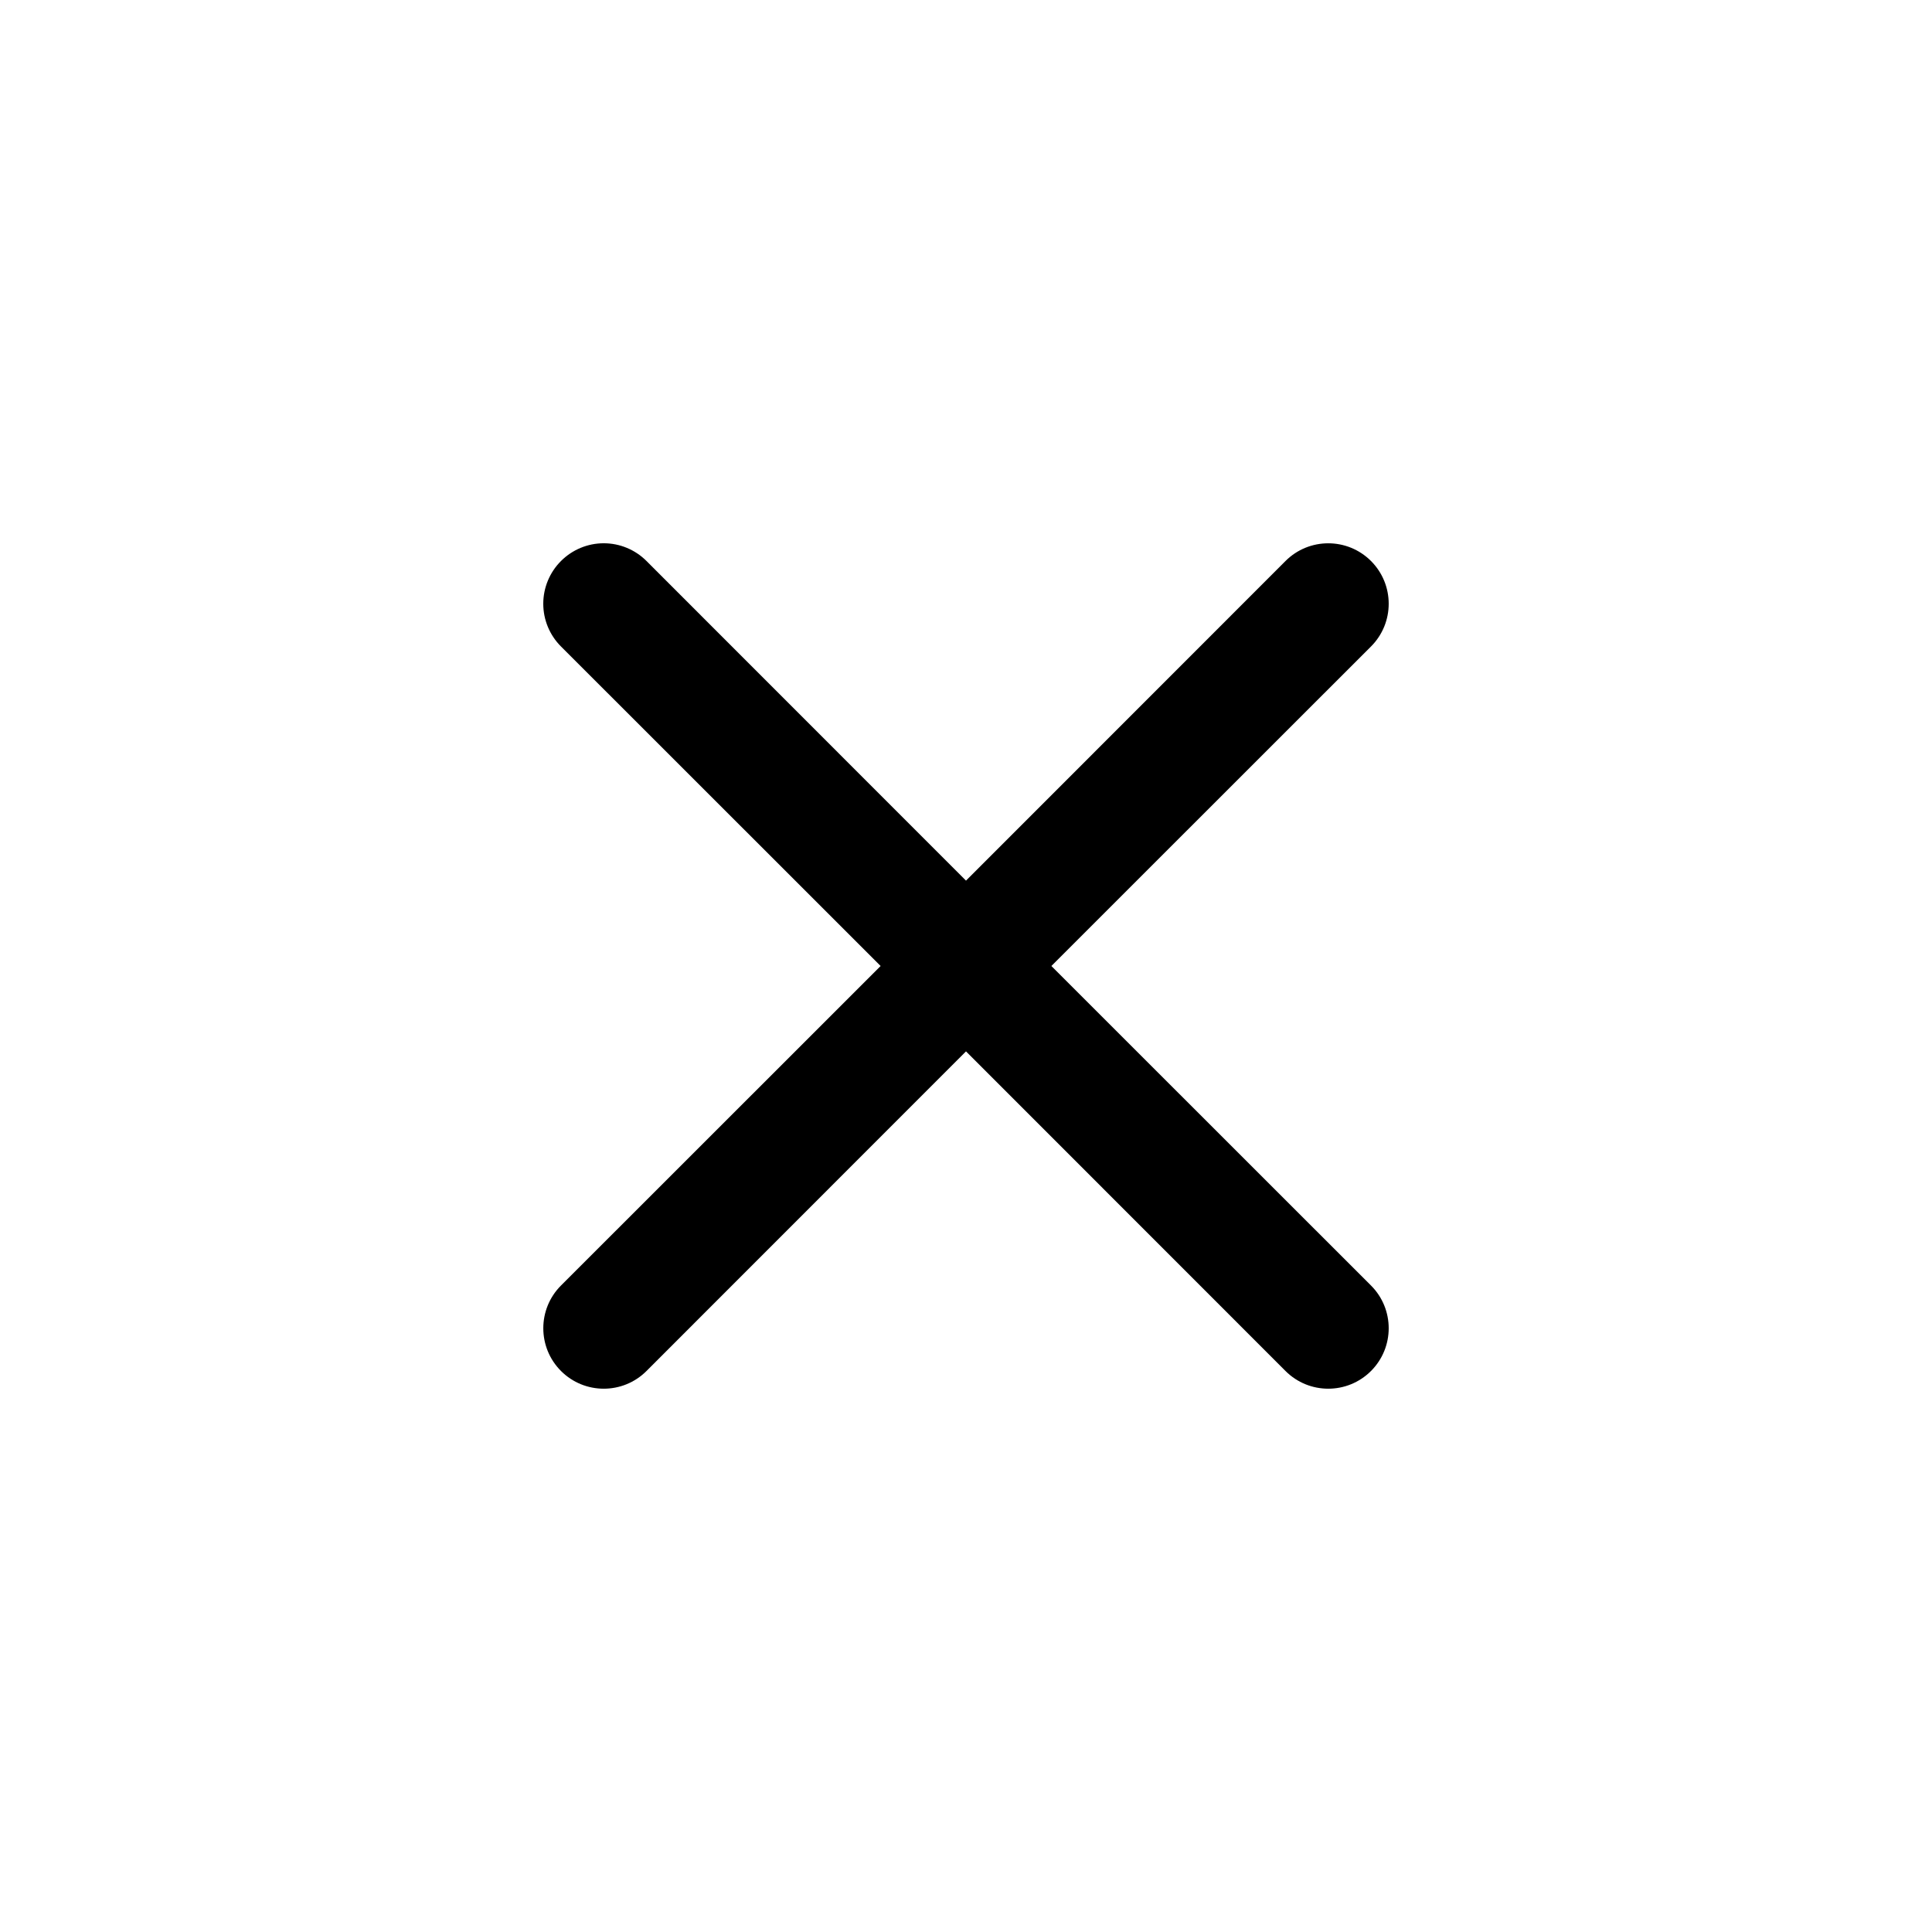
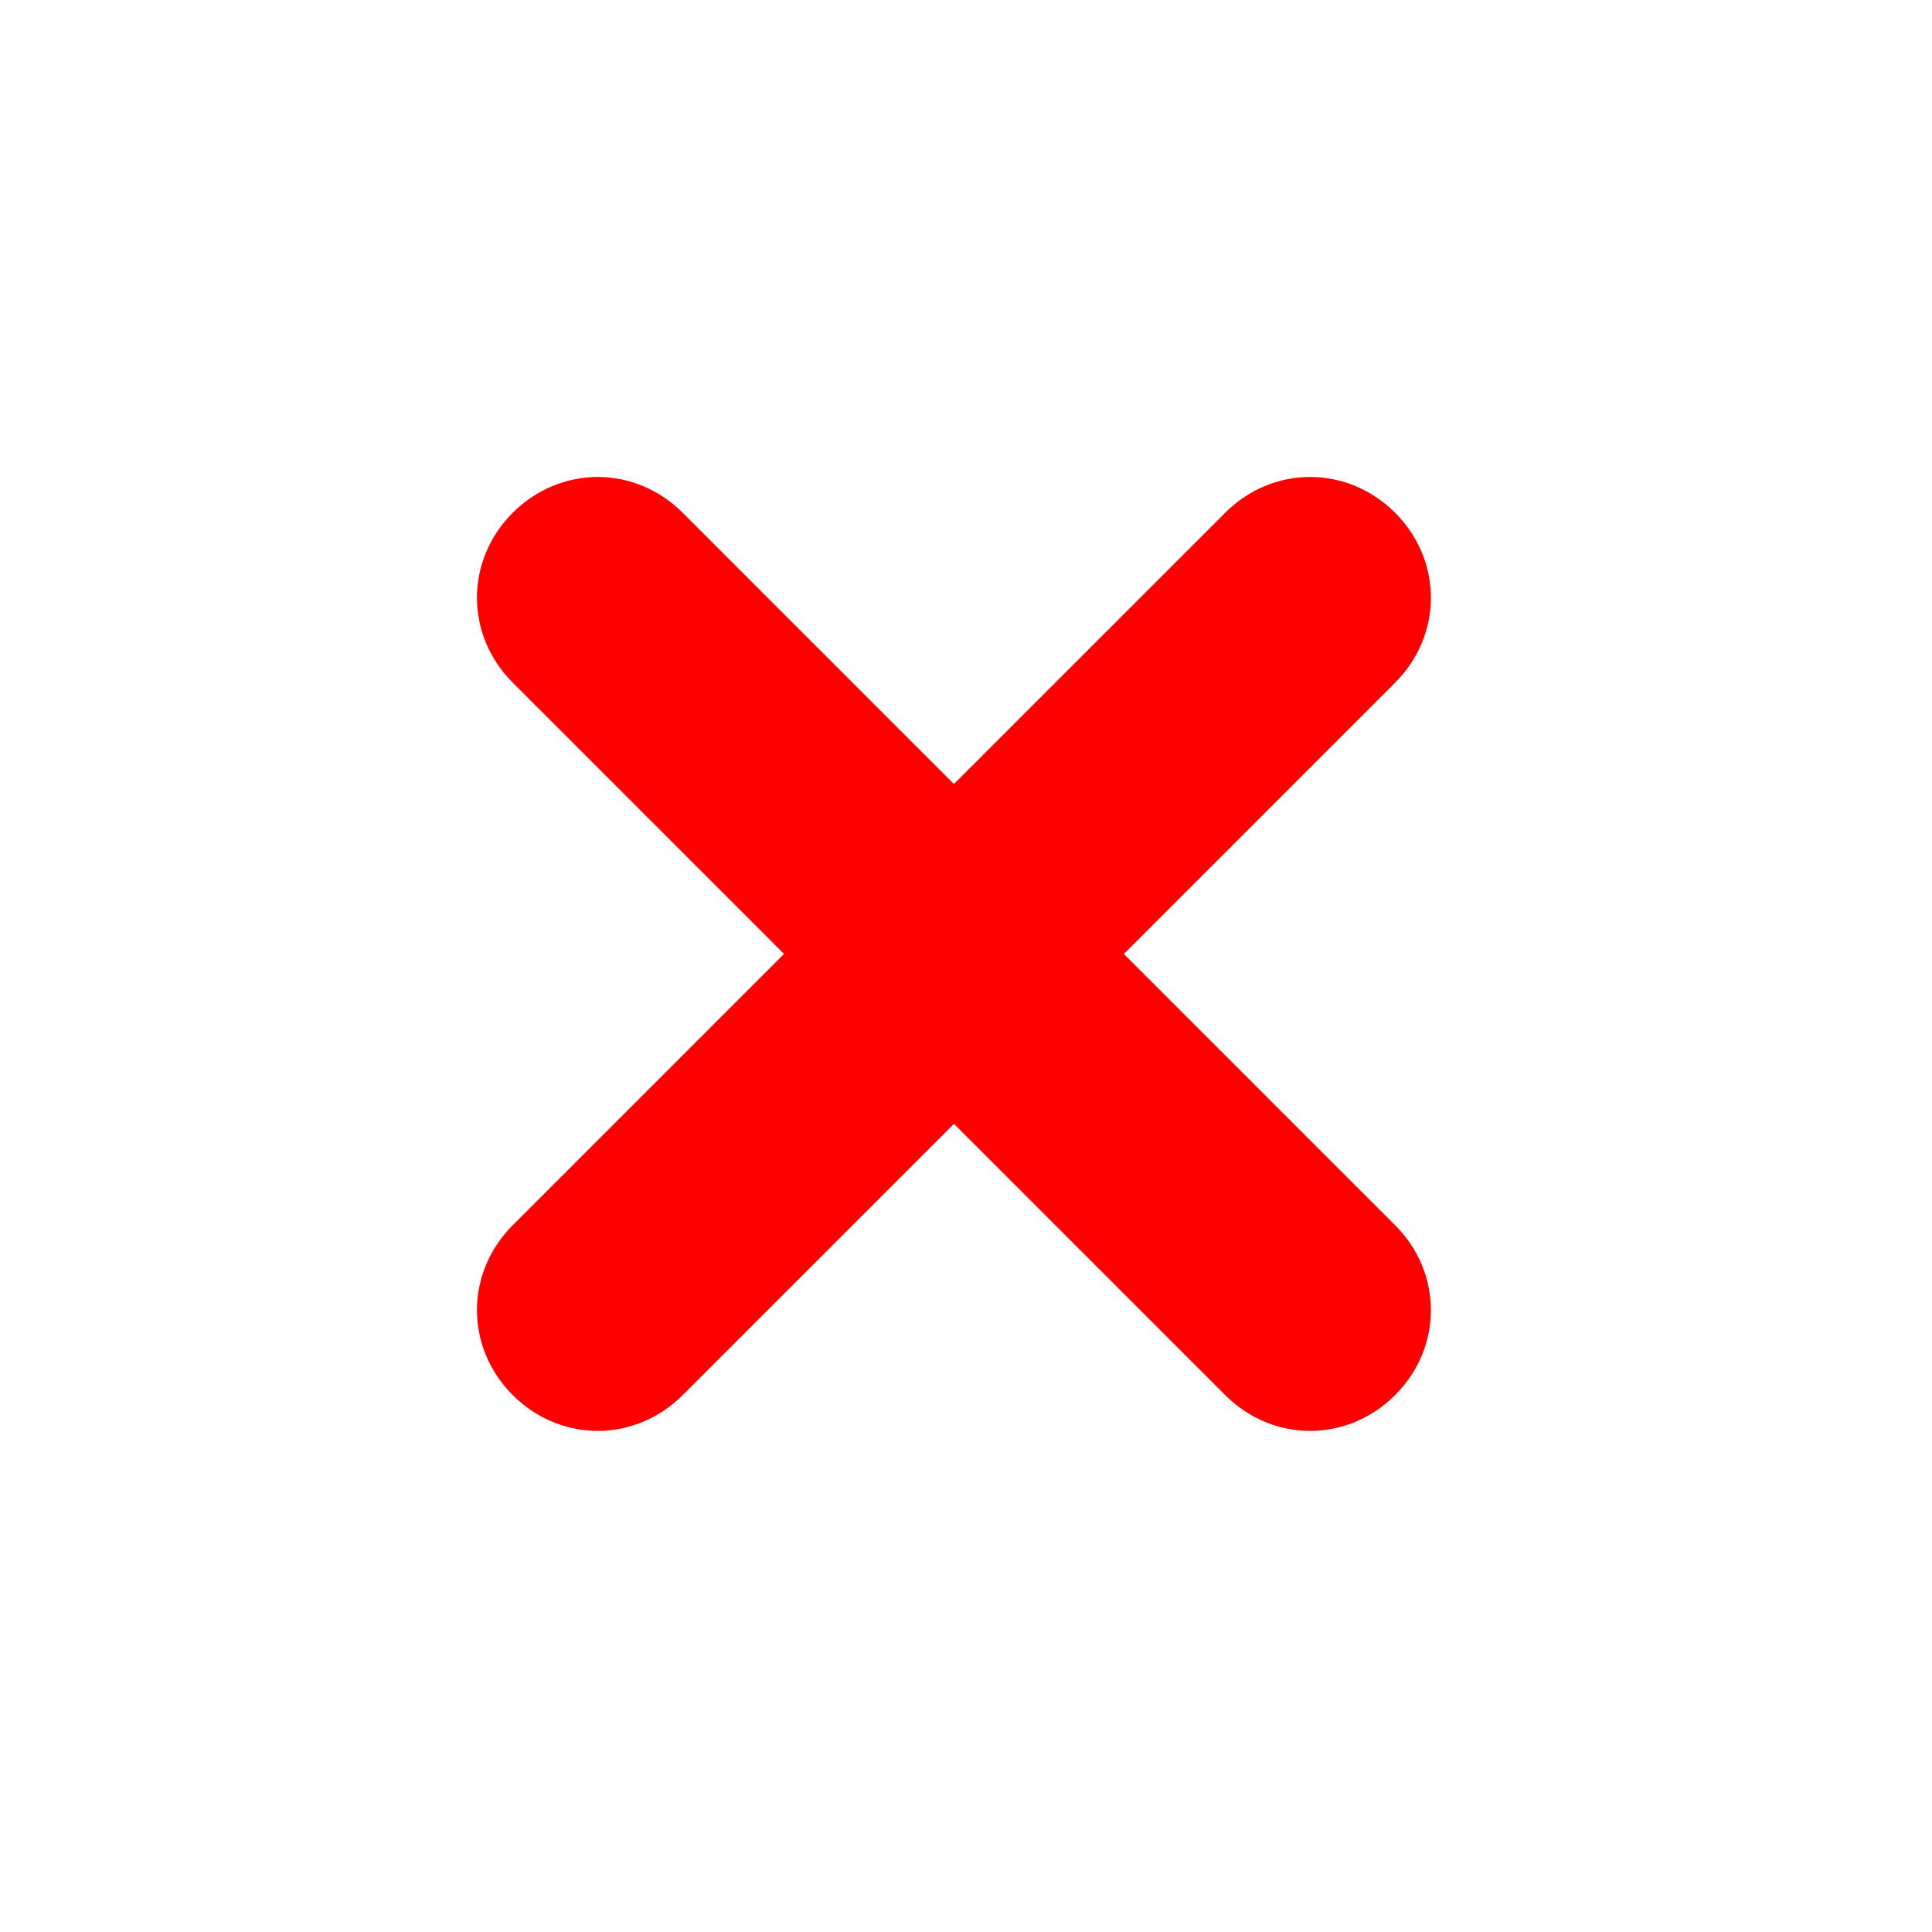
- <svg xmlns="http://www.w3.org/2000/svg" width="16" height="16" fill="currentColor" class="bi bi-x" viewBox="0 0 16 16">
-   <path d="M4.646 4.646a.5.5 0 0 1 .708 0L8 7.293l2.646-2.647a.5.5 0 0 1 .708.708L8.707 8l2.647 2.646a.5.5 0 0 1-.708.708L8 8.707l-2.646 2.647a.5.5 0 0 1-.708-.708L7.293 8 4.646 5.354a.5.5 0 0 1 0-.708" />
+ <svg xmlns="http://www.w3.org/2000/svg" id="Ebene_1" version="1.1" viewBox="0 0 16 16">
+   <defs>
+     <style>
+       .st0 {
+         stroke: red;
+         stroke-miterlimit: 10;
+       }
+     </style>
+   </defs>
+   <path class="st0" d="M4.6,4.6c.2-.2.5-.2.7,0,0,0,0,0,0,0l2.6,2.6,2.6-2.6c.2-.2.5-.2.7,0s.2.5,0,.7l-2.6,2.6,2.6,2.6c.2.2.2.5,0,.7s-.5.2-.7,0l-2.6-2.6-2.6,2.6c-.2.2-.5.2-.7,0s-.2-.5,0-.7l2.6-2.6-2.6-2.6c-.2-.2-.2-.5,0-.7,0,0,0,0,0,0" />
</svg>
